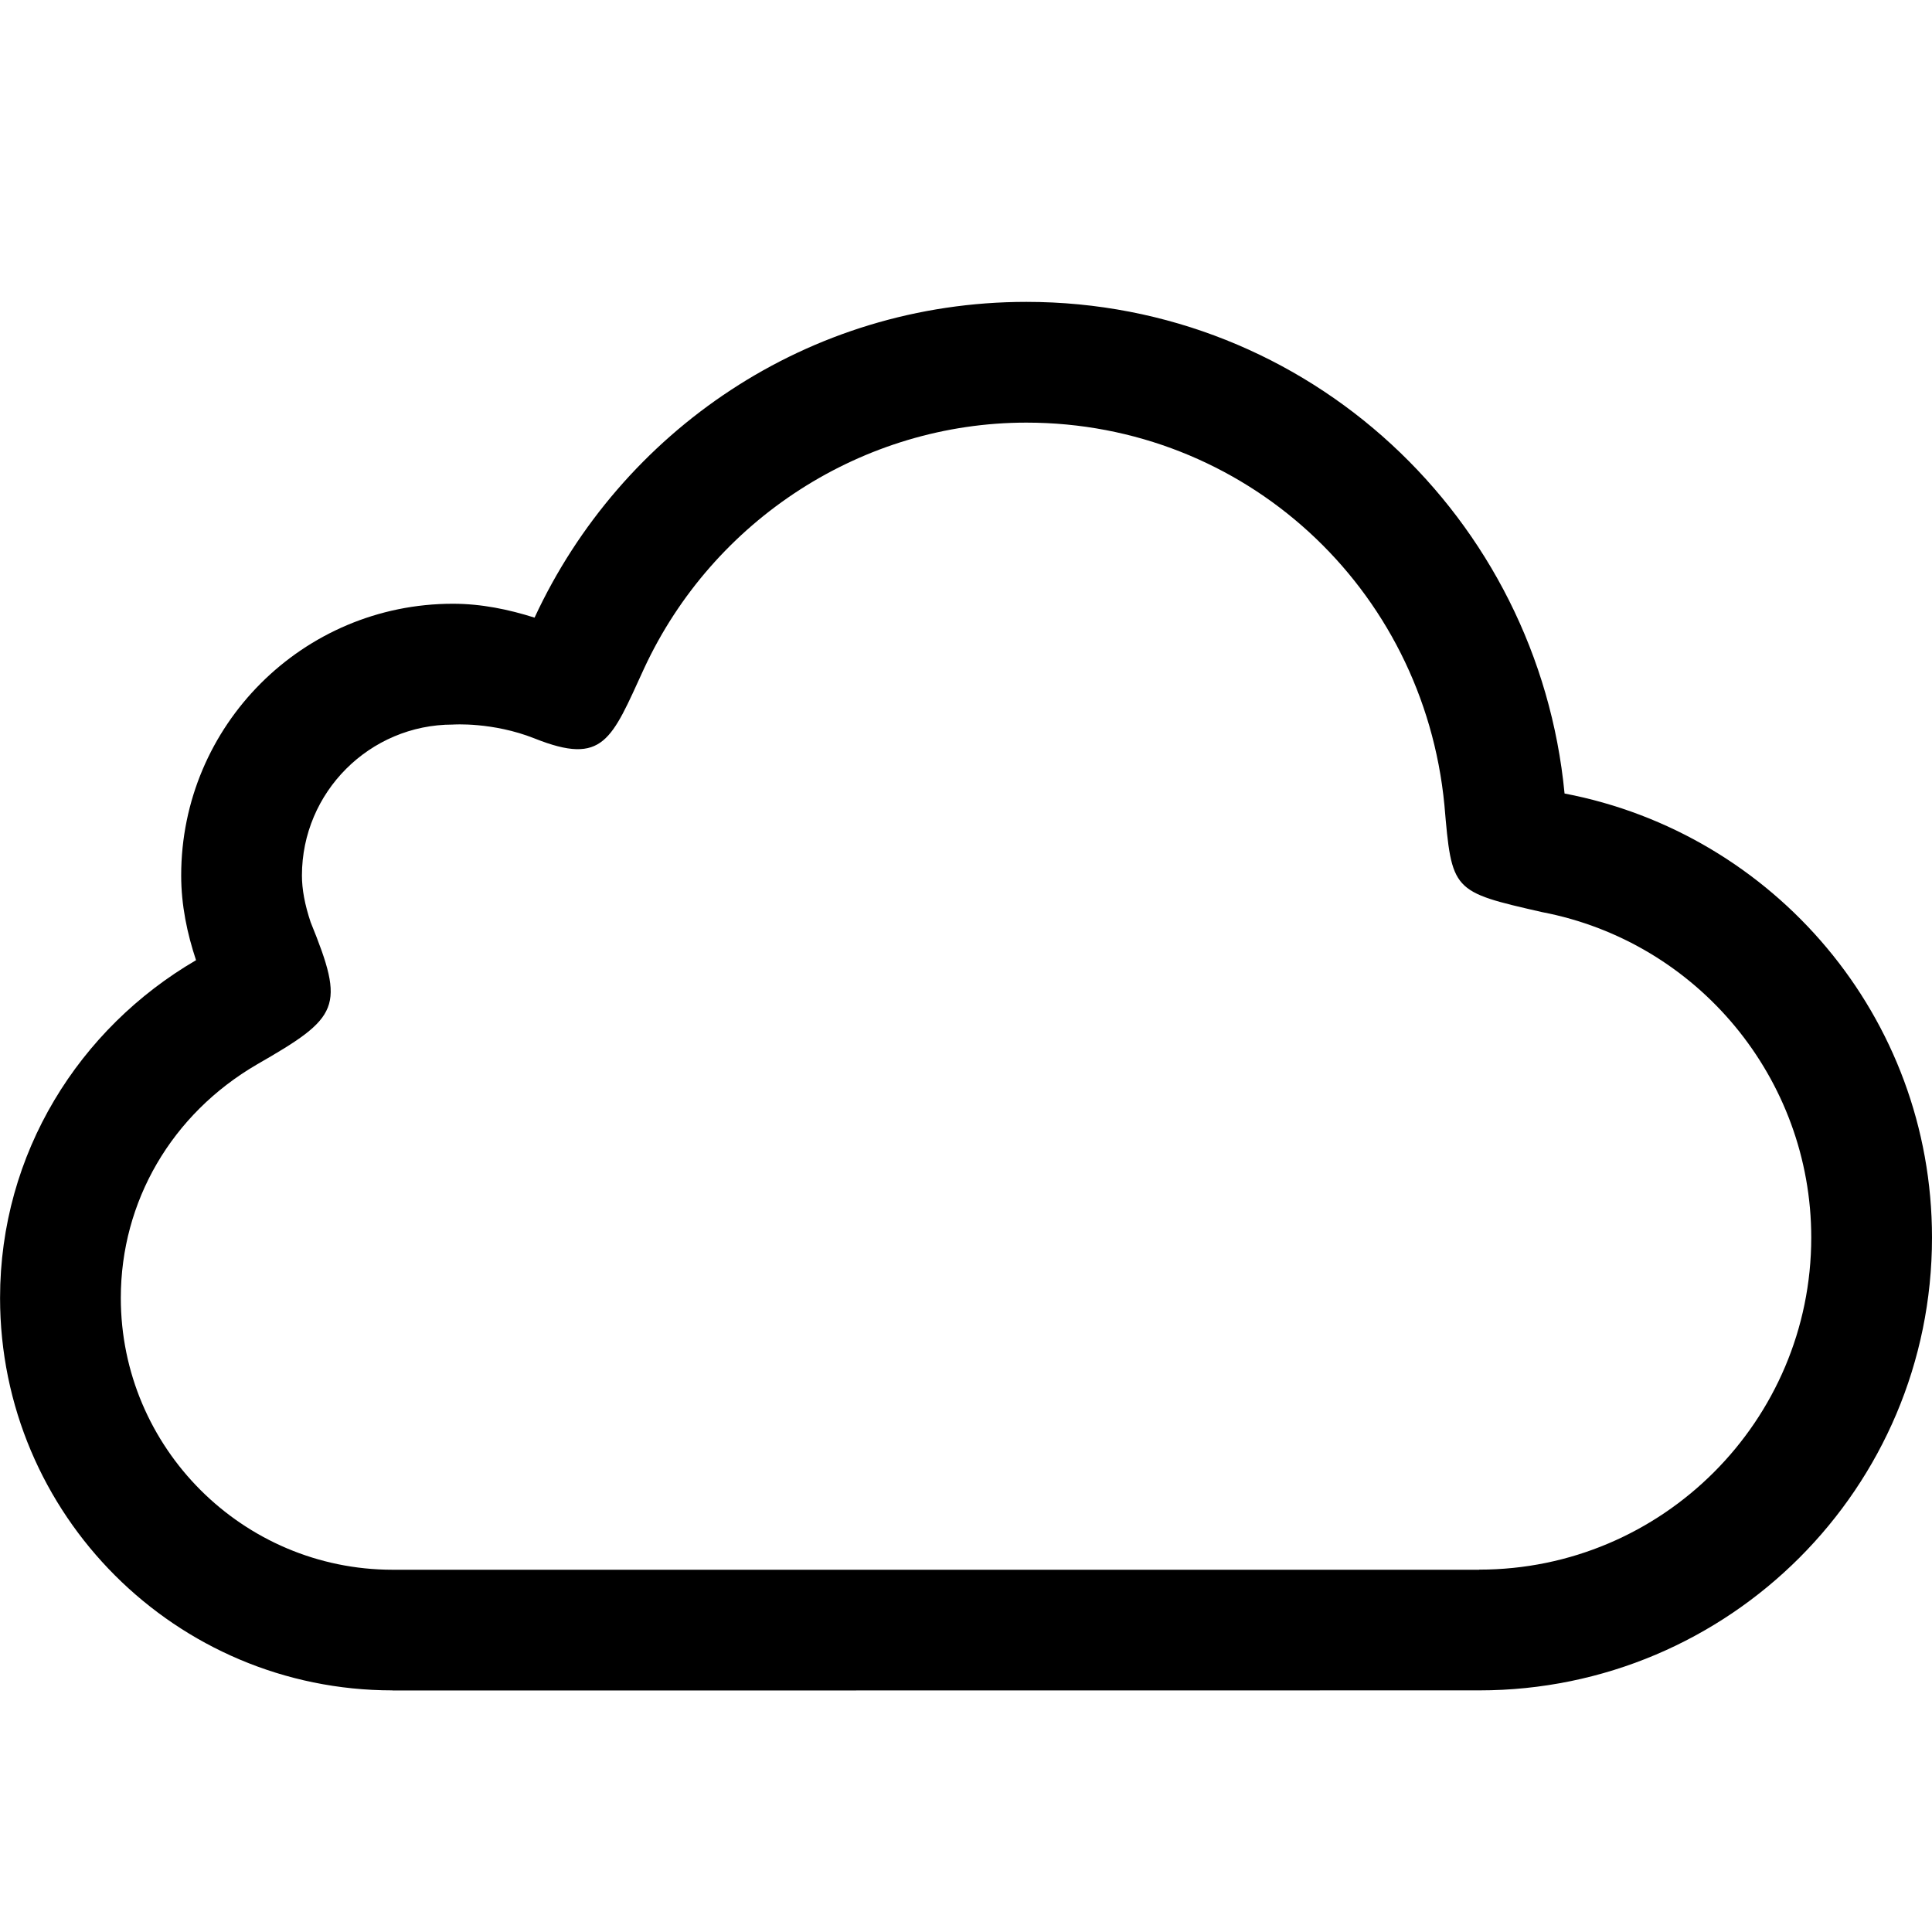
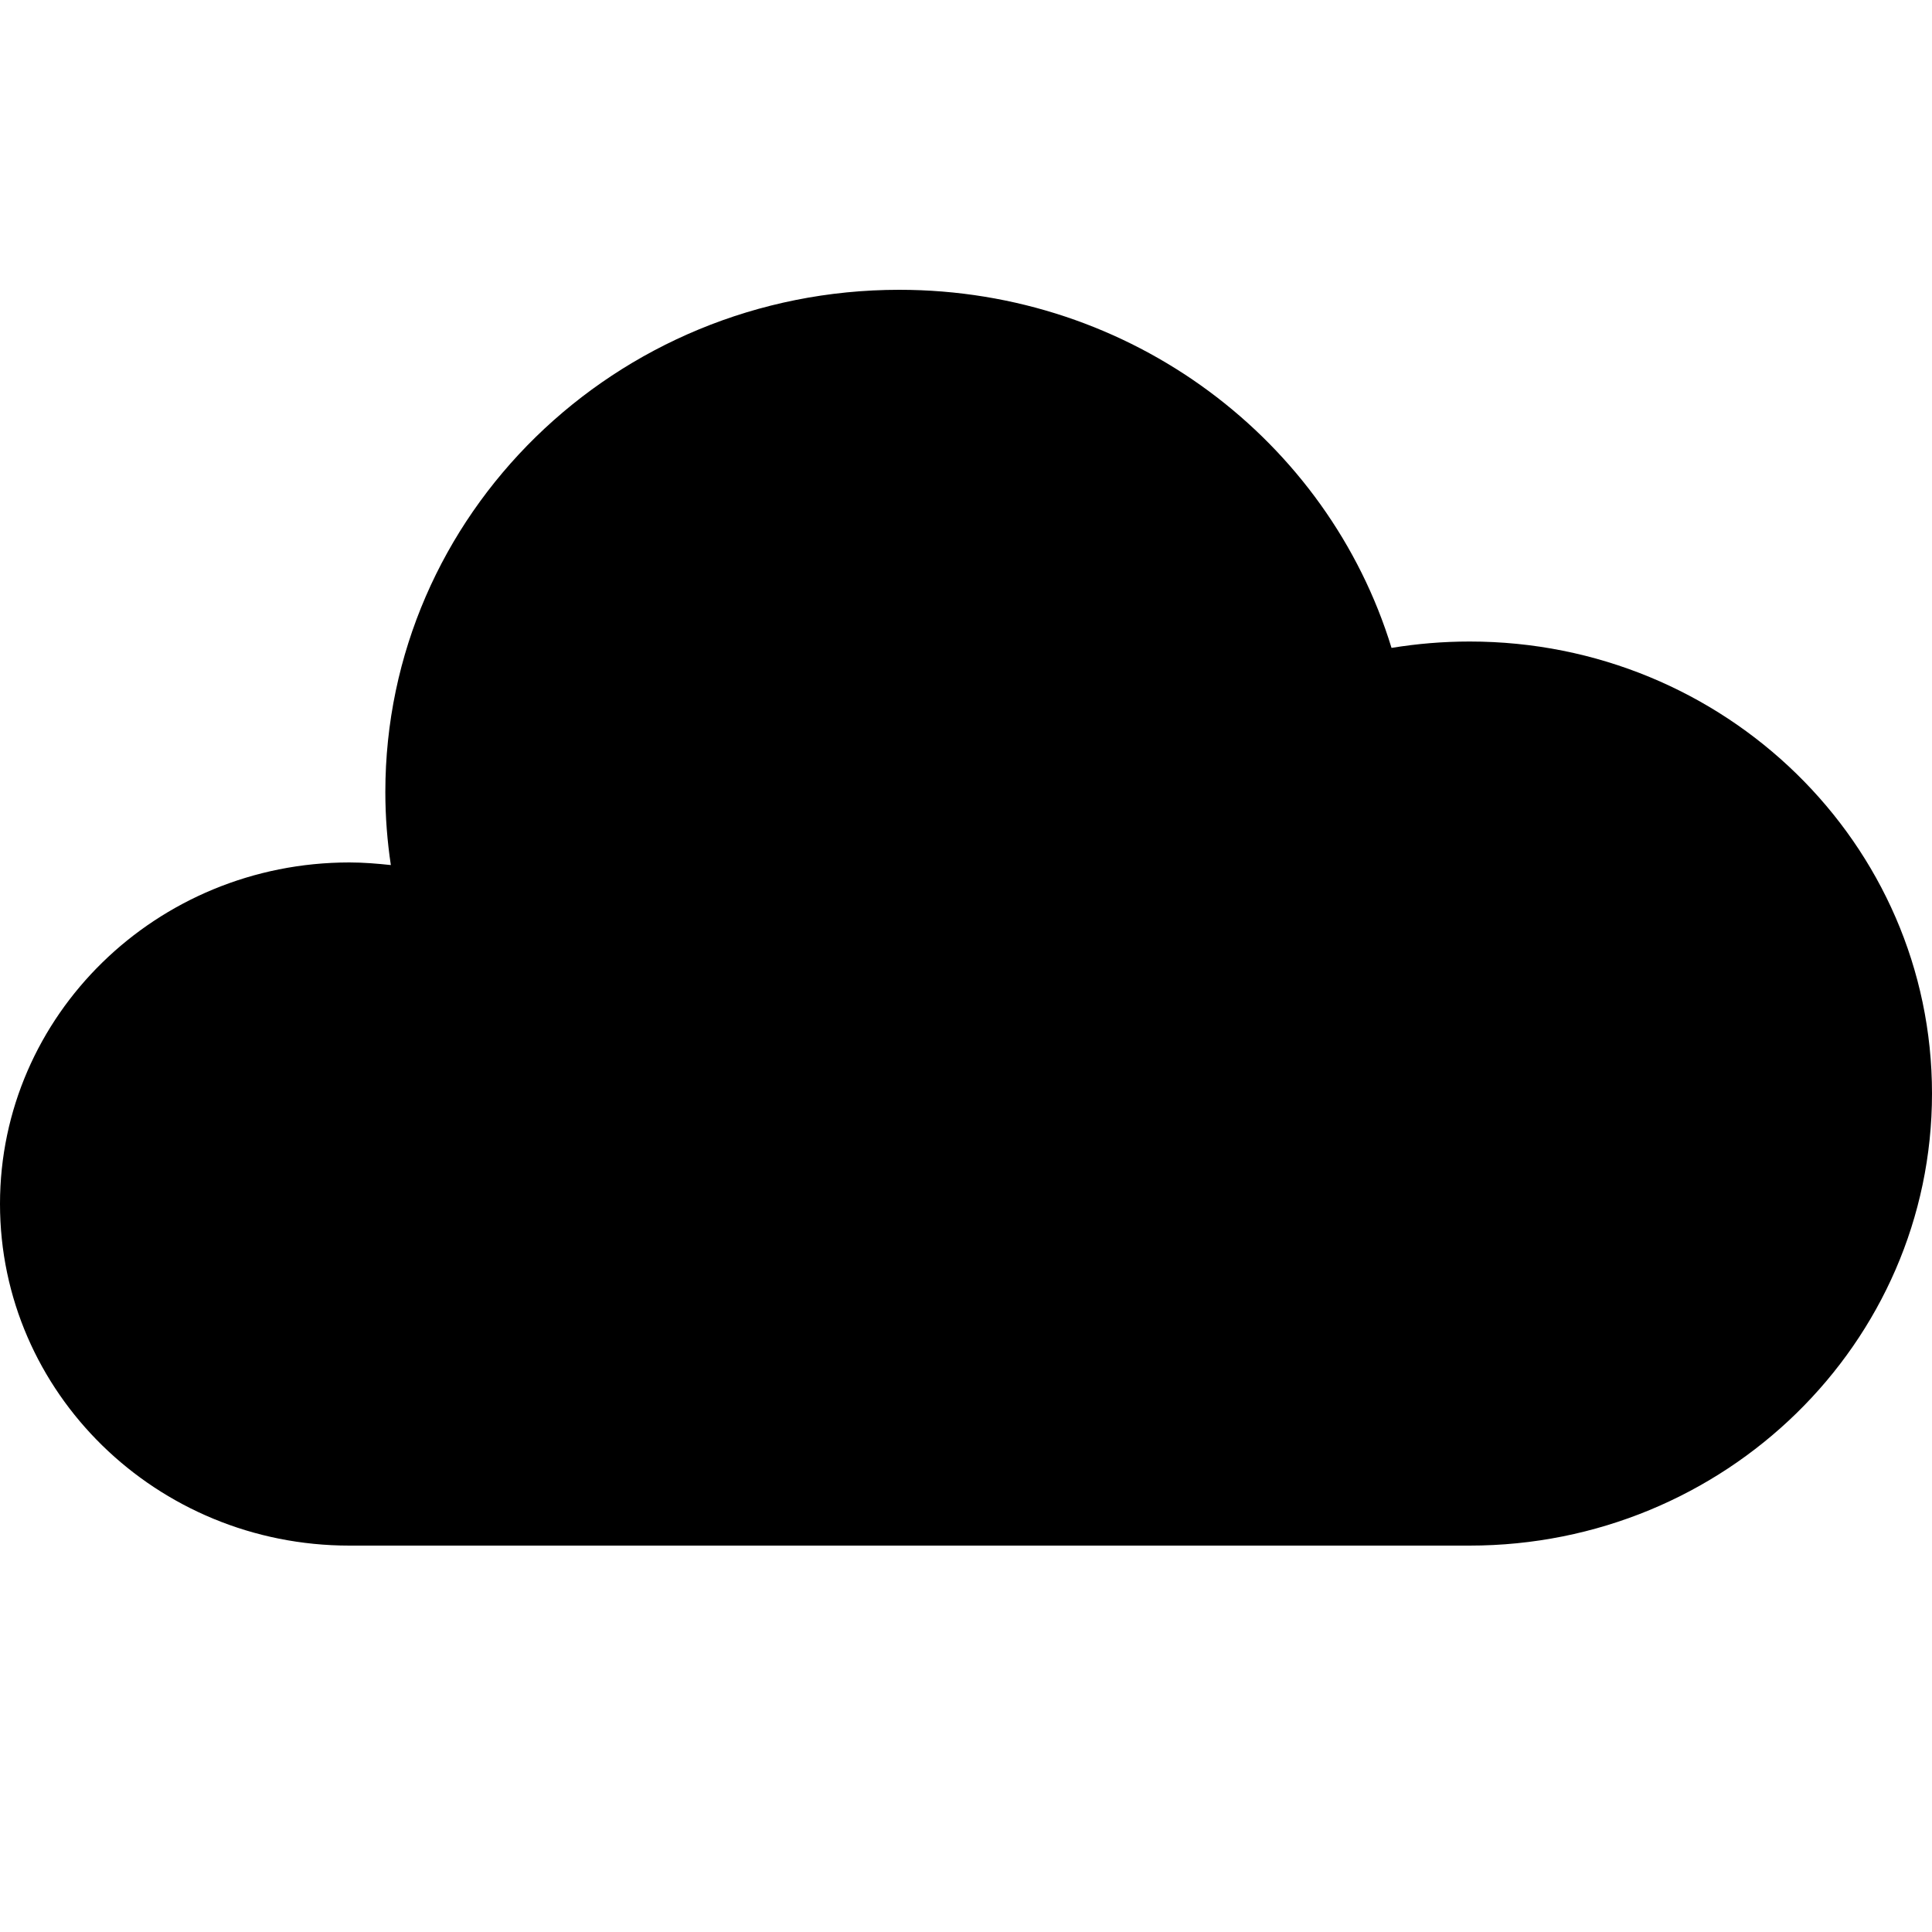
- <svg xmlns="http://www.w3.org/2000/svg" version="1.1" width="32" height="32" viewBox="0 0 32 32">
-   <path d="M25.914 13.143c-0.437-4.563-4.236-8.143-8.914-8.143-3.619 0-6.717 2.148-8.146 5.23-0.43-0.136-0.878-0.23-1.353-0.23-2.485 0-4.5 2.016-4.5 4.5 0 0.494 0.099 0.961 0.246 1.404-1.933 1.127-3.246 3.195-3.246 5.594 0 3.59 2.91 6.5 6.5 6.5v0.002l17.999-0.002c4.143 0 7.5-3.357 7.5-7.5 0-3.656-2.621-6.693-6.086-7.355zM24.5 25.998v0.002h-17.999c-2.481-0.002-4.5-2.020-4.5-4.502 0-1.6 0.843-3.045 2.254-3.867 1.371-0.787 1.465-0.943 0.89-2.357-0.097-0.291-0.144-0.544-0.144-0.773 0-1.379 1.121-2.5 2.5-2.5 0 0 0.656-0.047 1.353 0.23 1.147 0.457 1.272 0.020 1.814-1.159 1.147-2.473 3.632-4.072 6.332-4.072 3.6 0 6.576 2.723 6.924 6.334 0.123 1.432 0.123 1.432 1.615 1.773 2.586 0.494 4.461 2.762 4.461 5.391 0 3.033-2.467 5.5-5.5 5.5z" />
+ <svg xmlns="http://www.w3.org/2000/svg" version="1.1" width="20" height="20" viewBox="0 0 20 20">
+   <path d="M20 11.32c0 2.584-2.144 4.68-4.787 4.68h-11.596c-1.998 0-3.617-1.584-3.617-3.537 0-1.951 1.619-3.535 3.617-3.535 0.146 0 0.288 0.012 0.429 0.027-0.037-0.246-0.057-0.498-0.057-0.756 0-2.871 2.381-5.199 5.32-5.199 2.407 0 4.439 1.562 5.096 3.707 0.263-0.043 0.532-0.066 0.809-0.066 2.642 0 4.786 2.093 4.786 4.679z" />
</svg>
